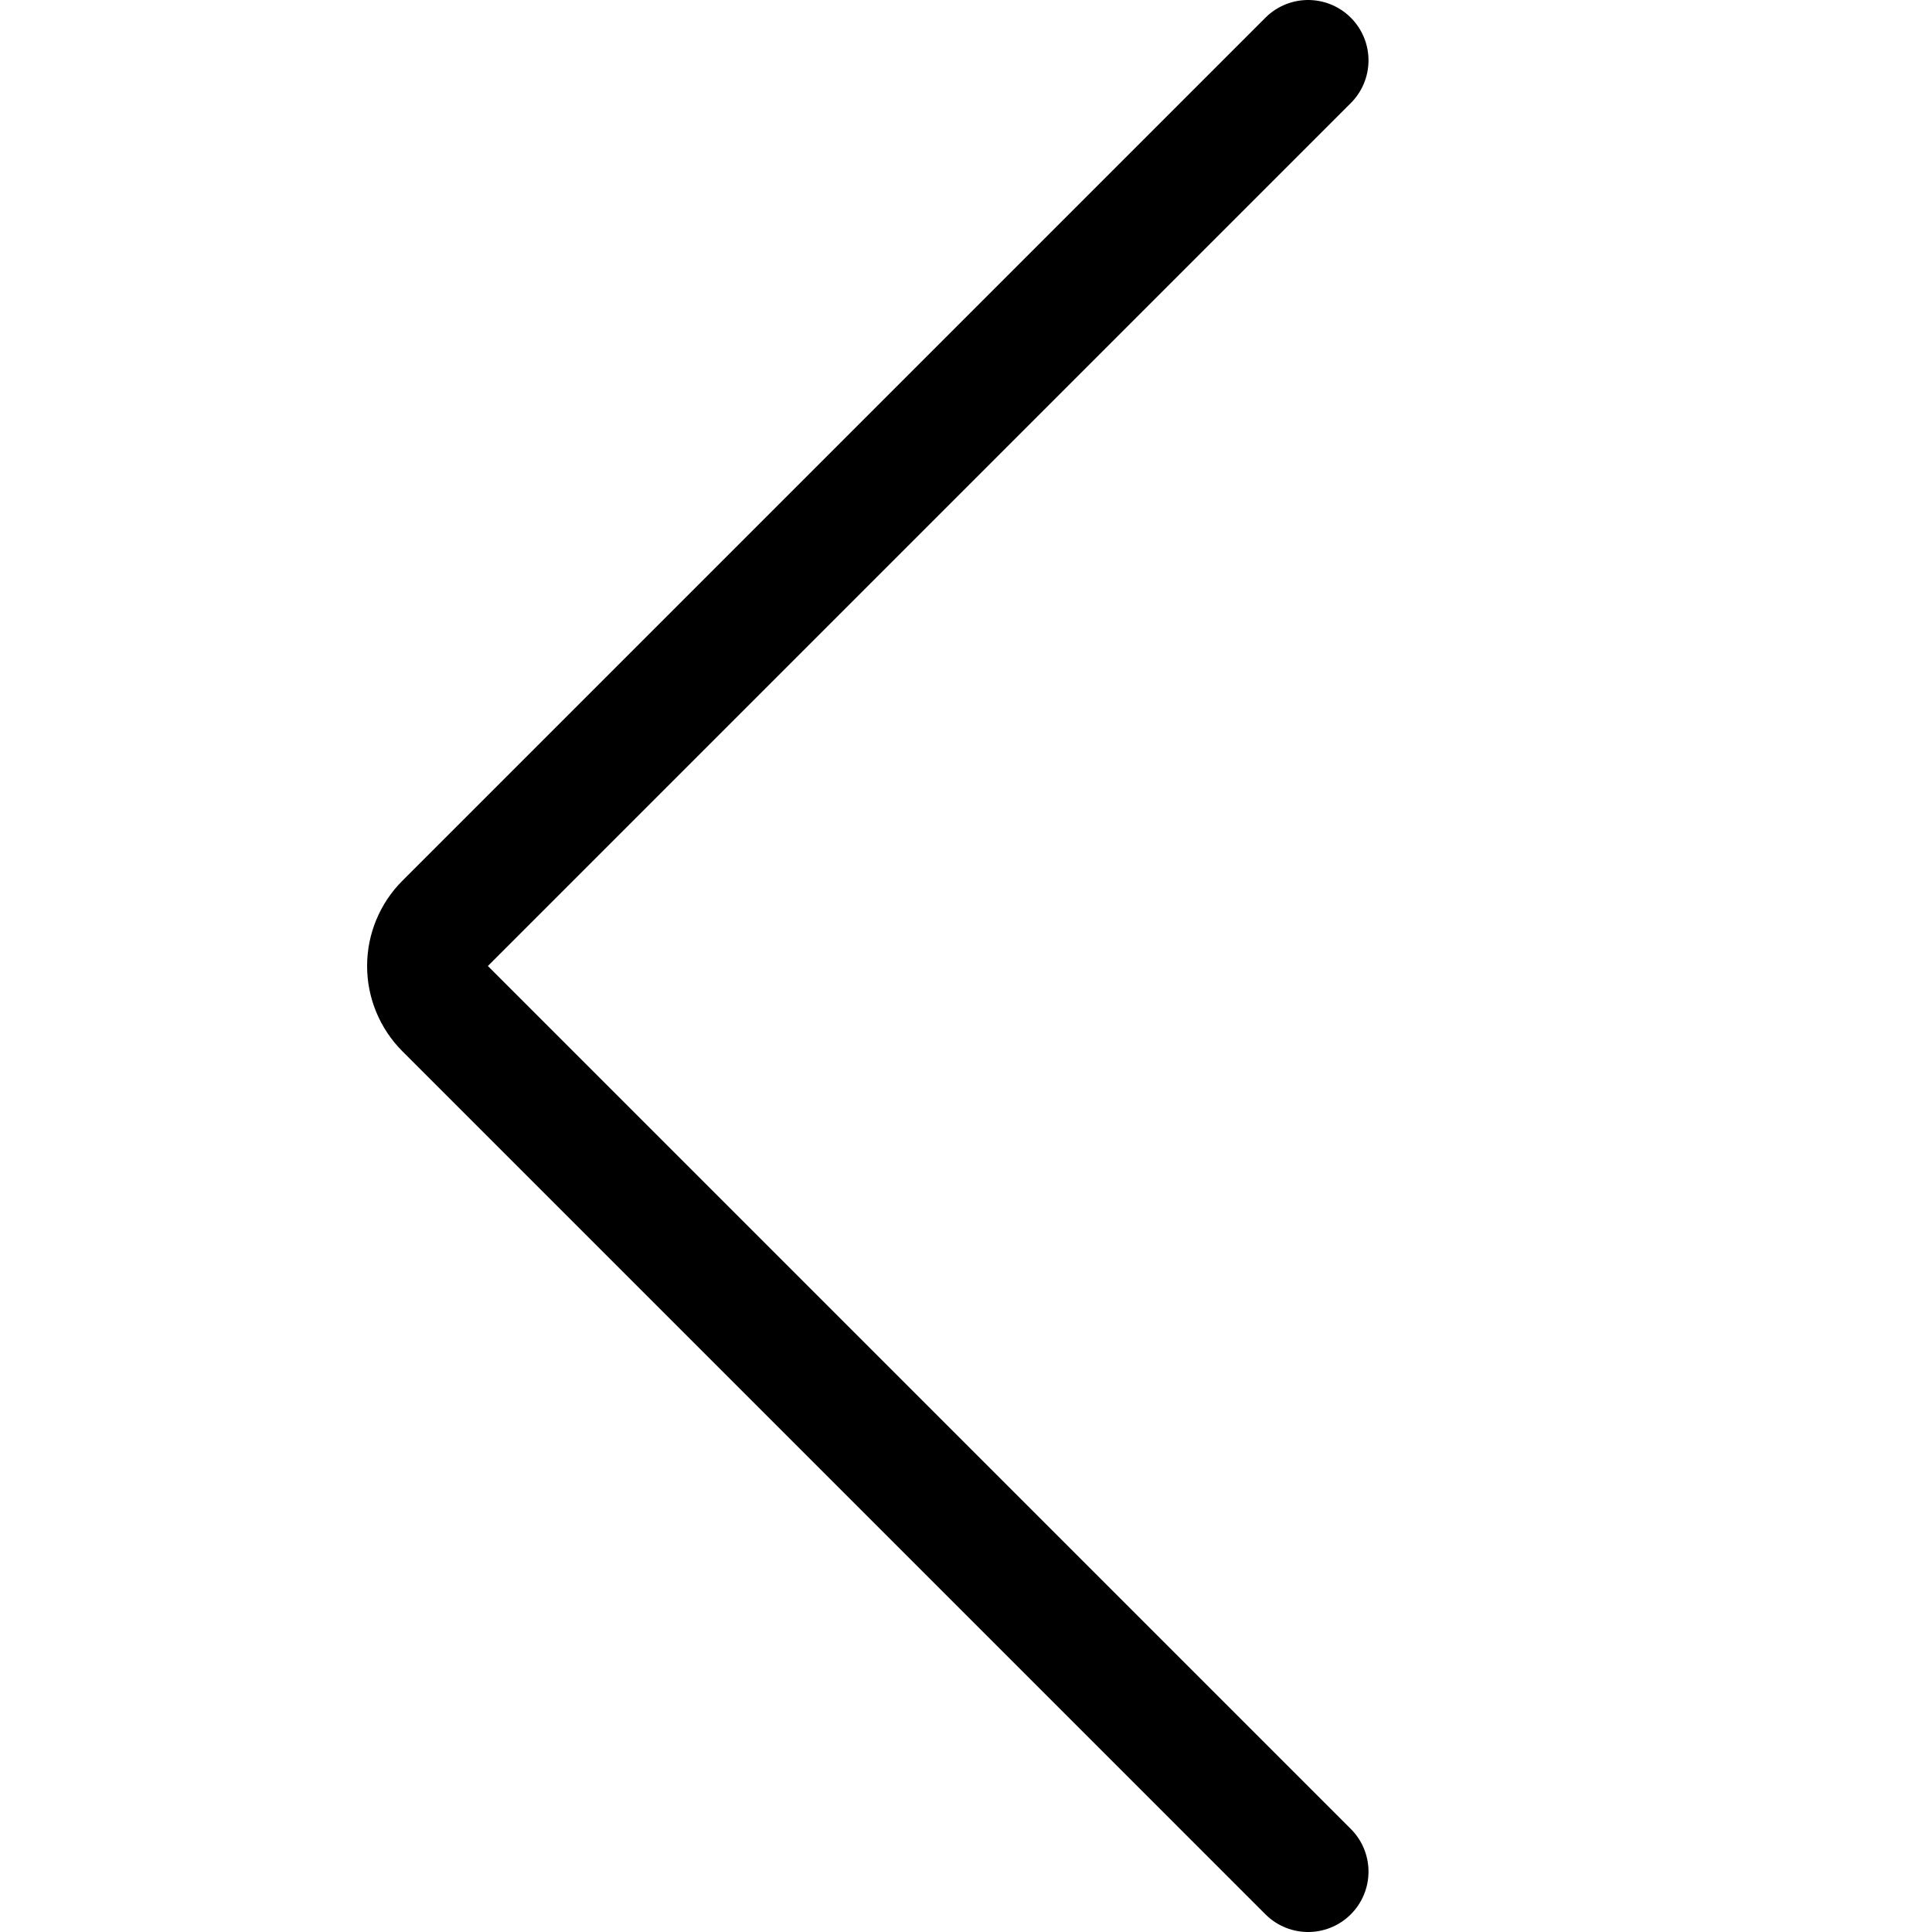
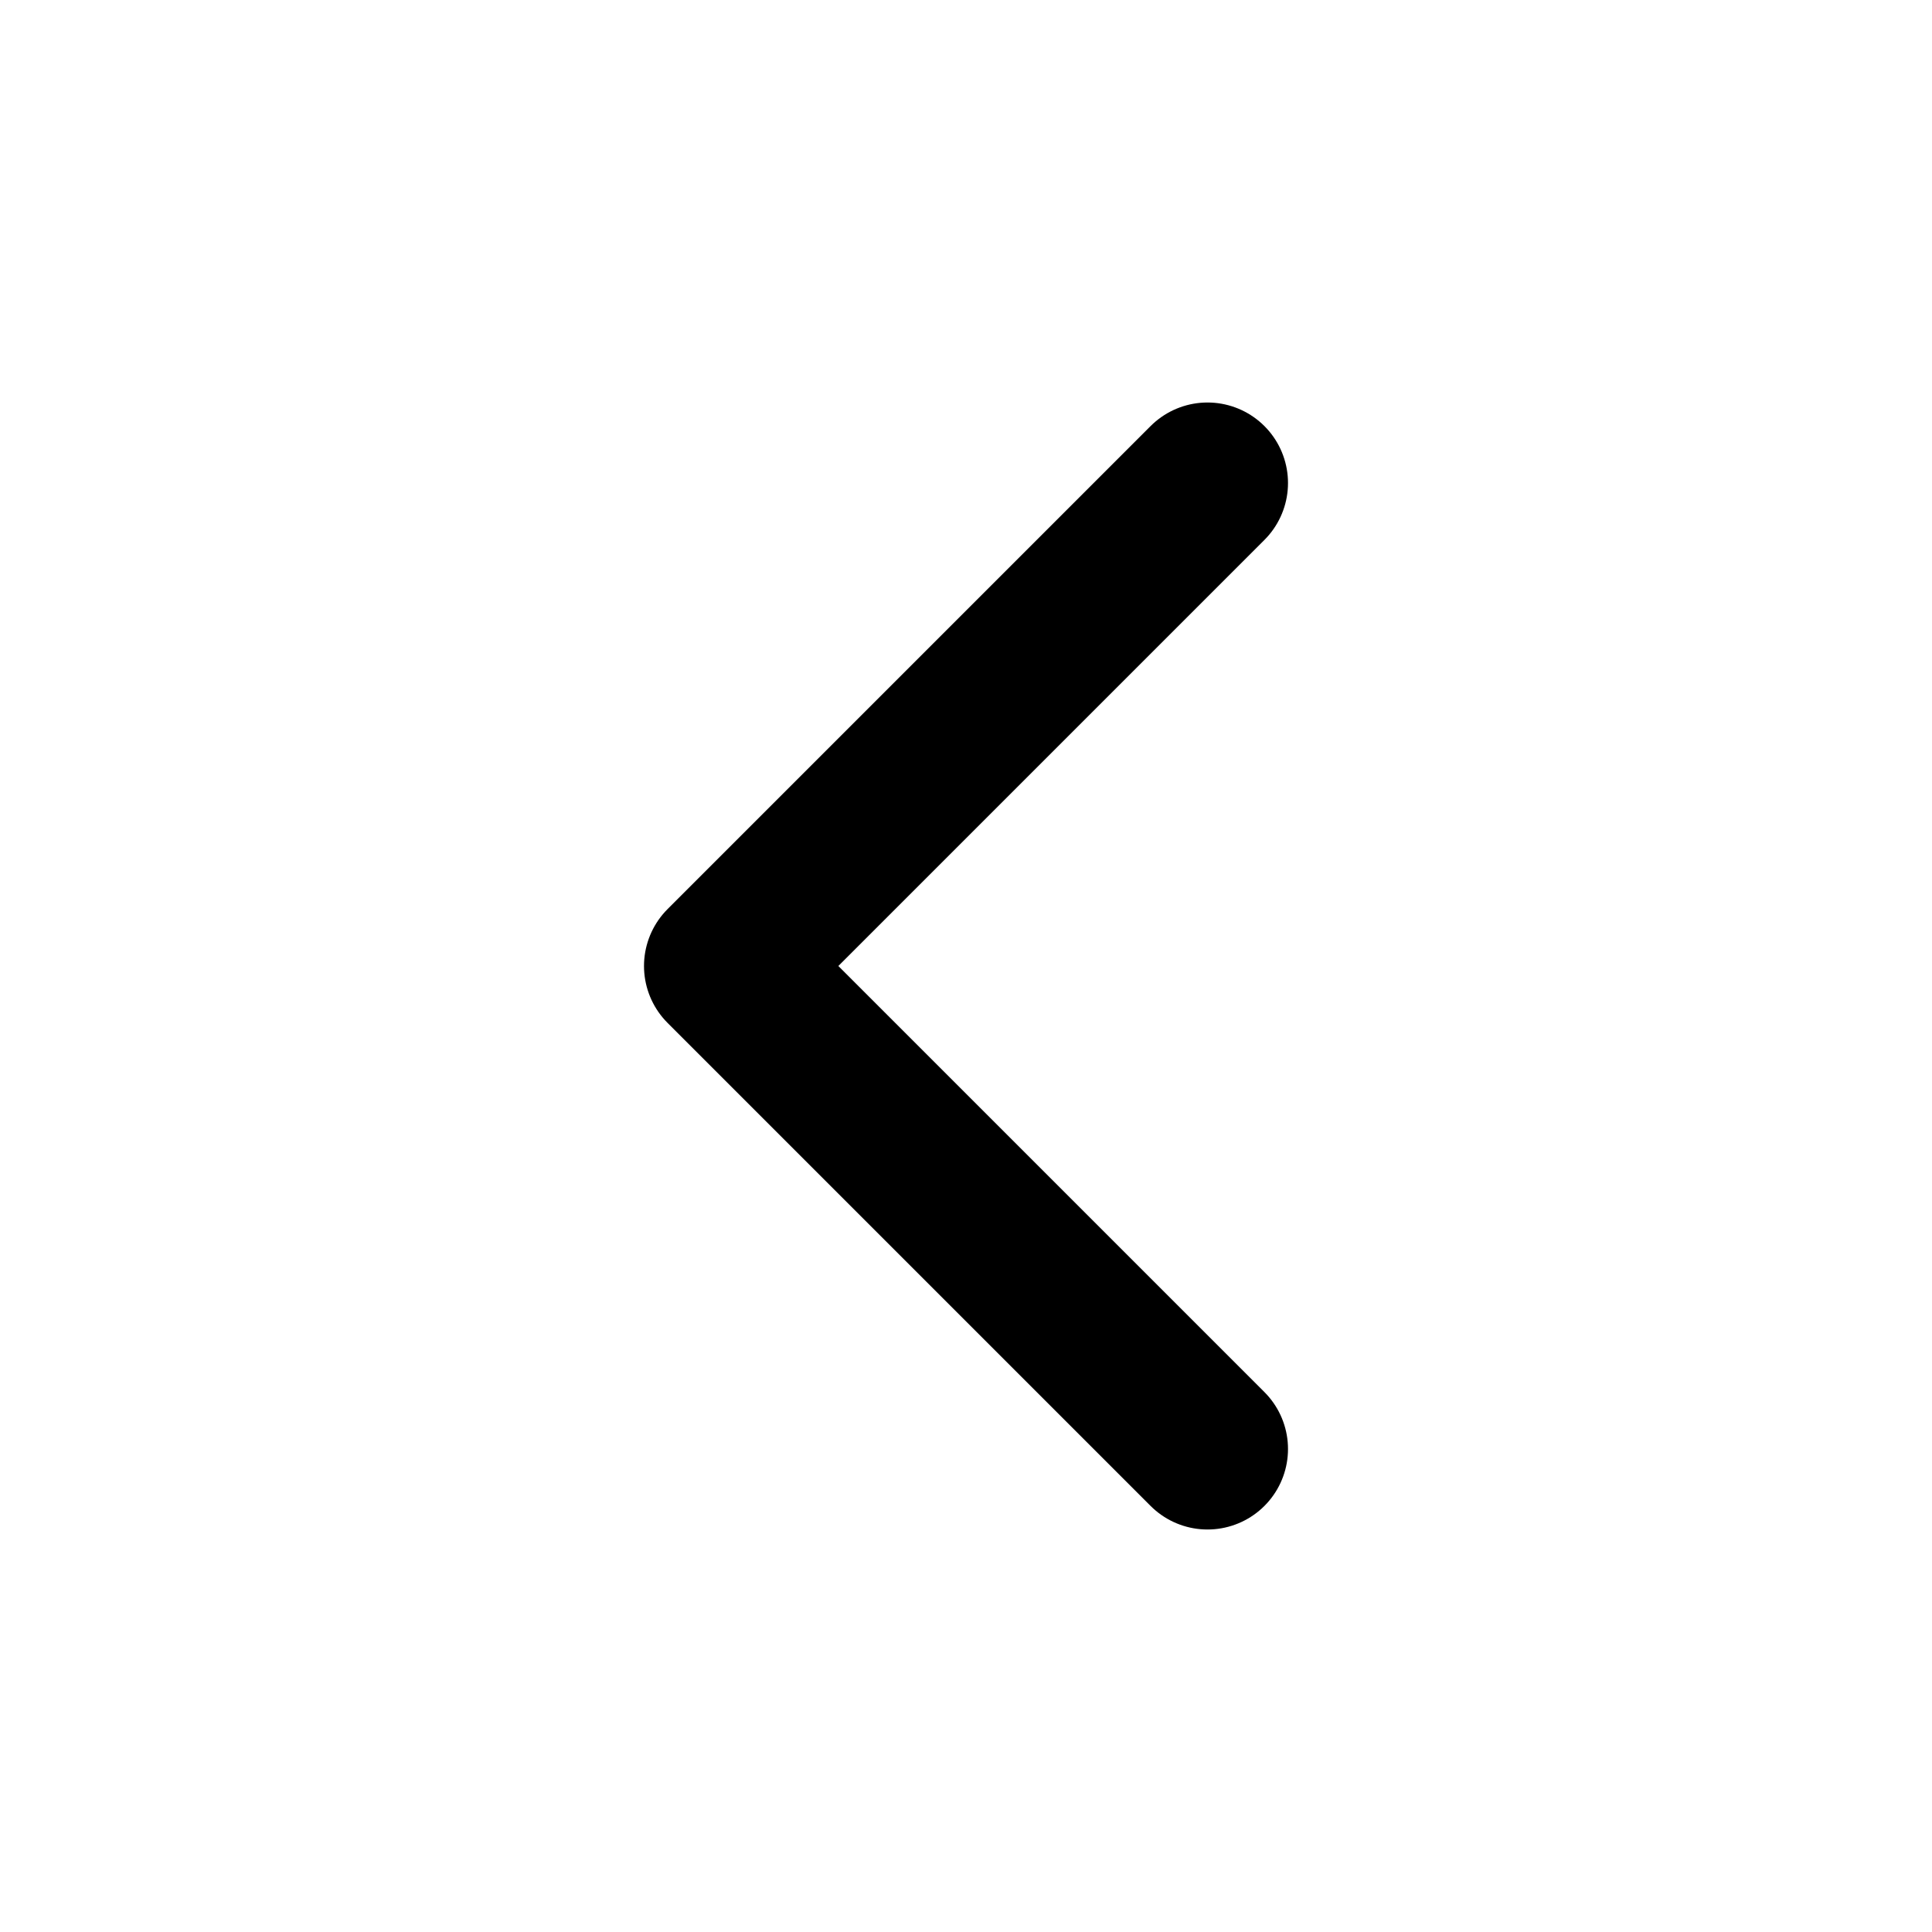
- <svg xmlns="http://www.w3.org/2000/svg" id="Regular" viewBox="0 0 24 24">
-   <defs>
-     <style>.cls-1{fill:none;stroke:currentColor;stroke-linecap:round;stroke-linejoin:round;stroke-width:1.5px;fill-rule:evenodd;}</style>
-   </defs>
-   <path class="cls-1" d="M16.25,23.25,5.53,12.53a.749.749,0,0,1,0-1.06L16.25.75" />
+ <svg xmlns="http://www.w3.org/2000/svg" width="24" height="24" viewBox="0 0 24 24" fill="none" stroke="currentColor" stroke-width="2" stroke-linecap="round" stroke-linejoin="round" class="feather feather-chevron-left">
+   <polyline points="15 18 9 12 15 6" />
</svg>
